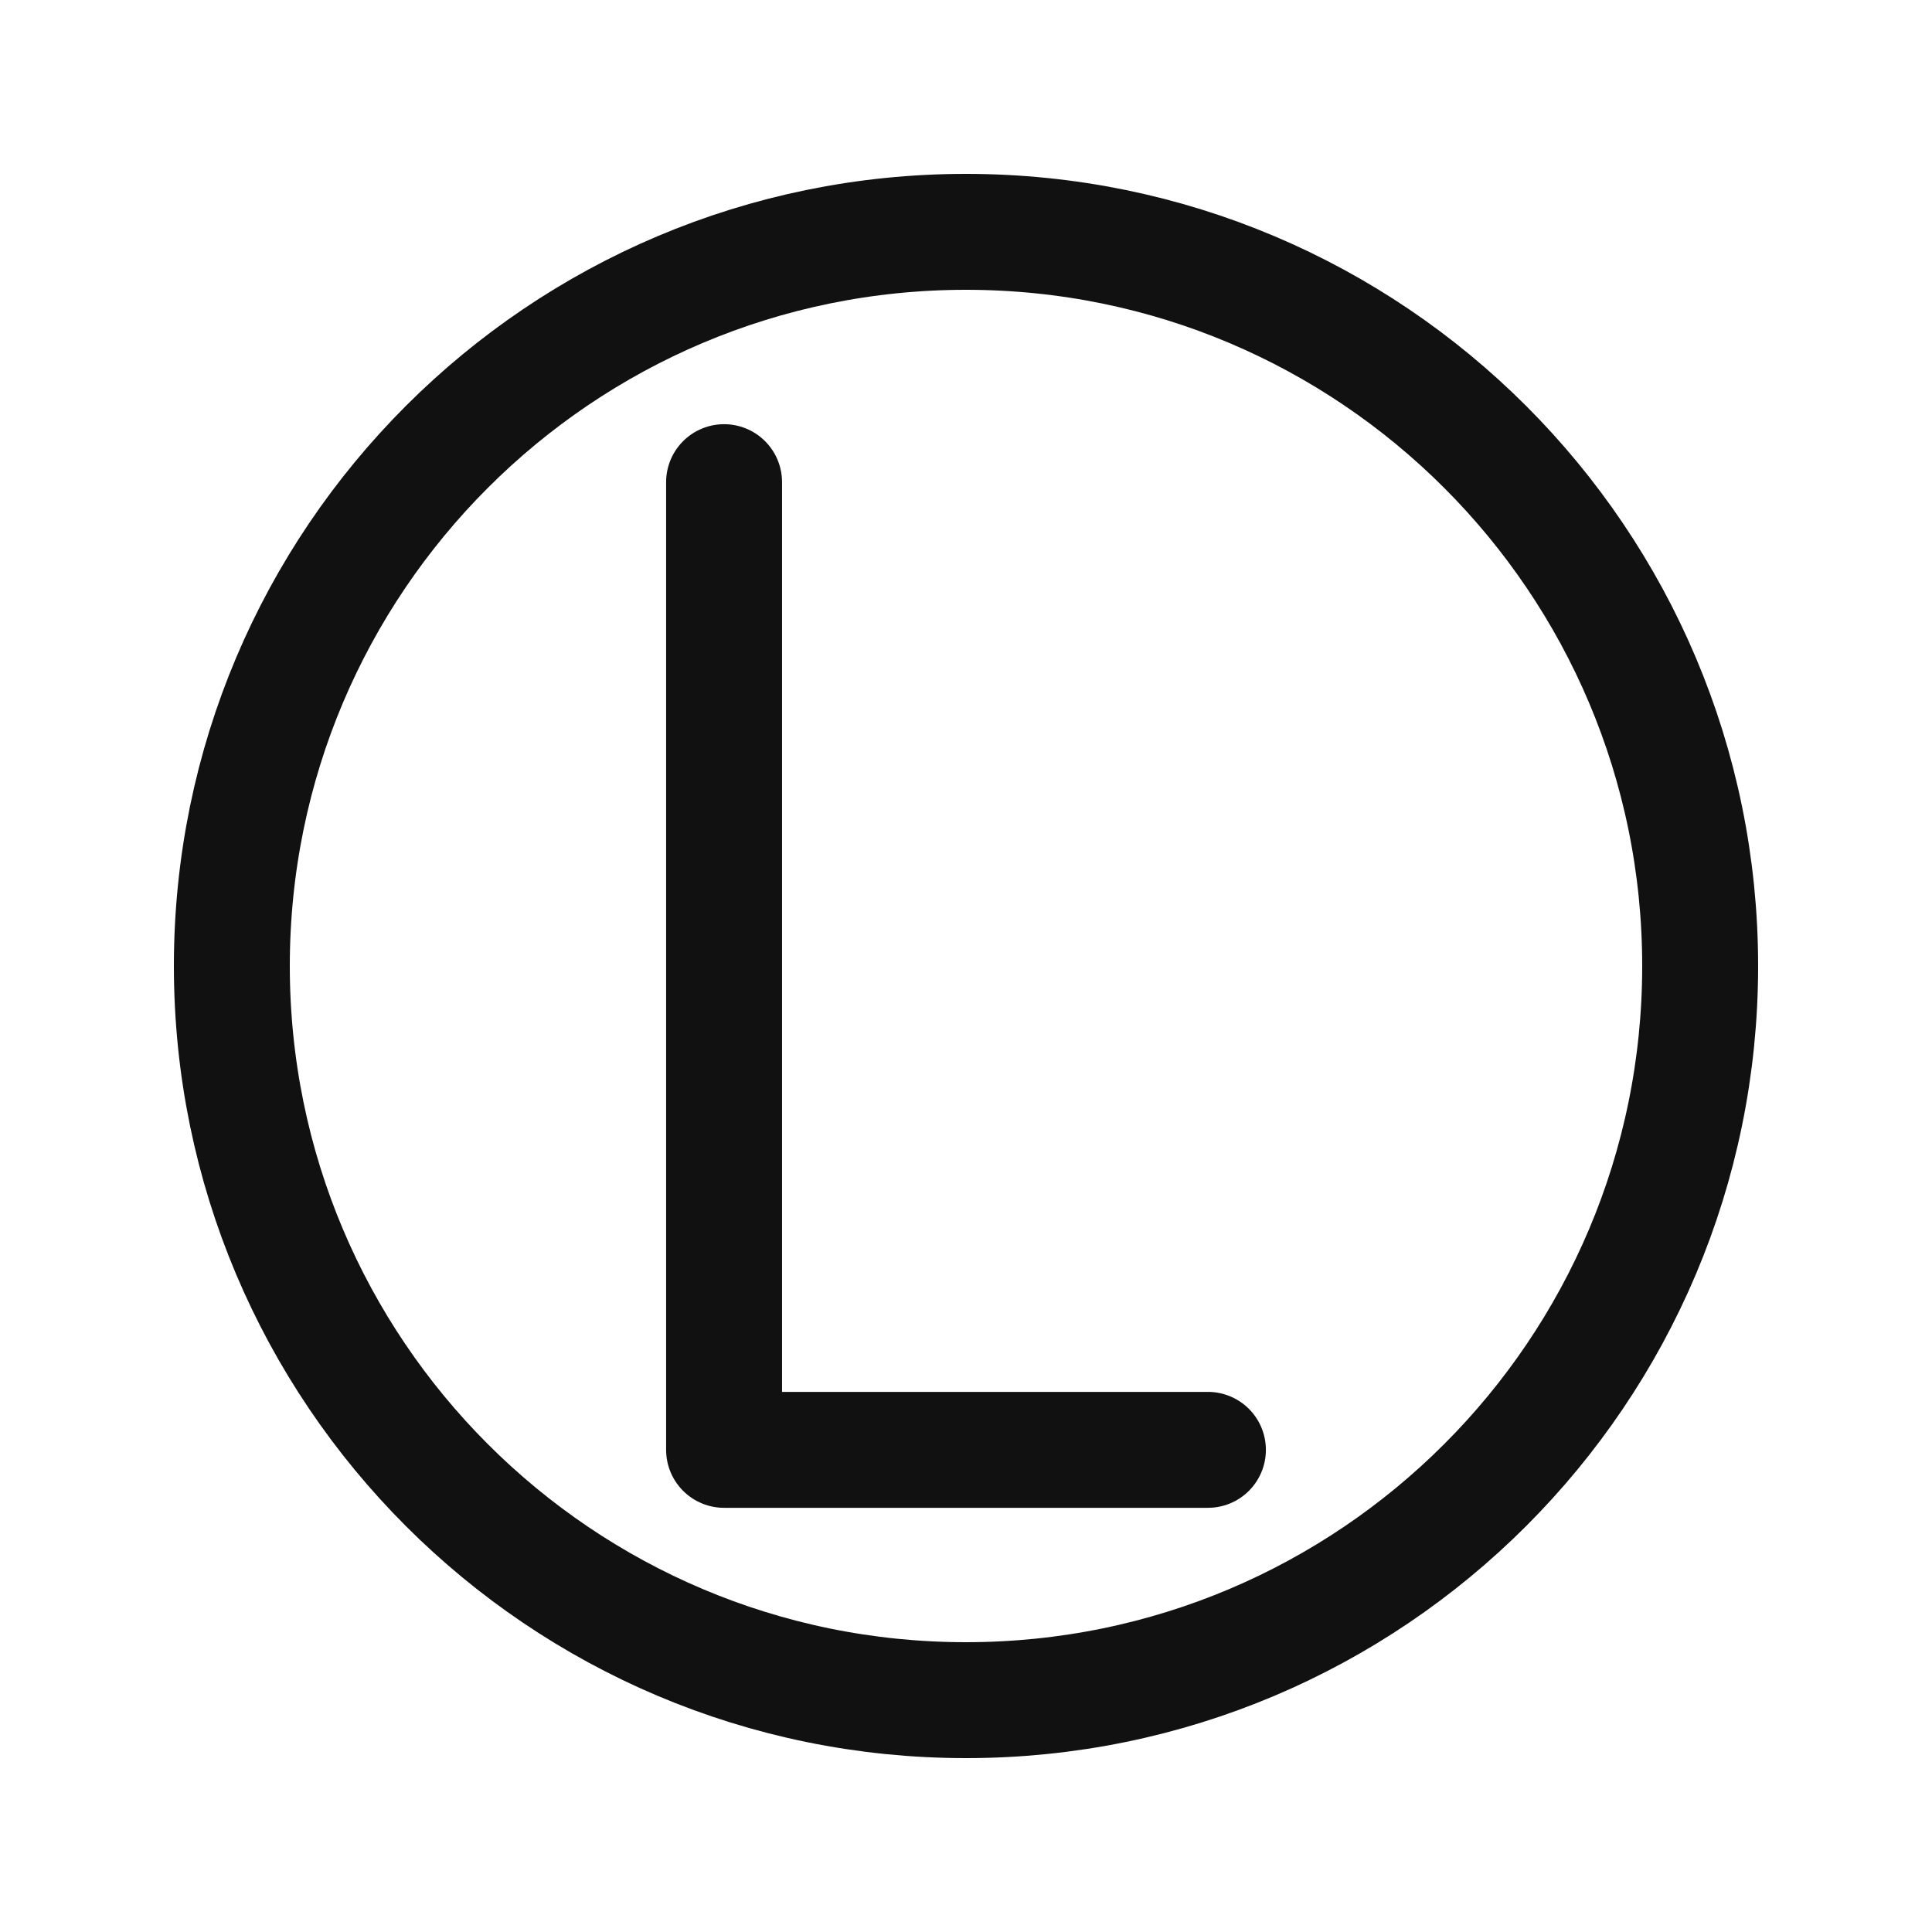
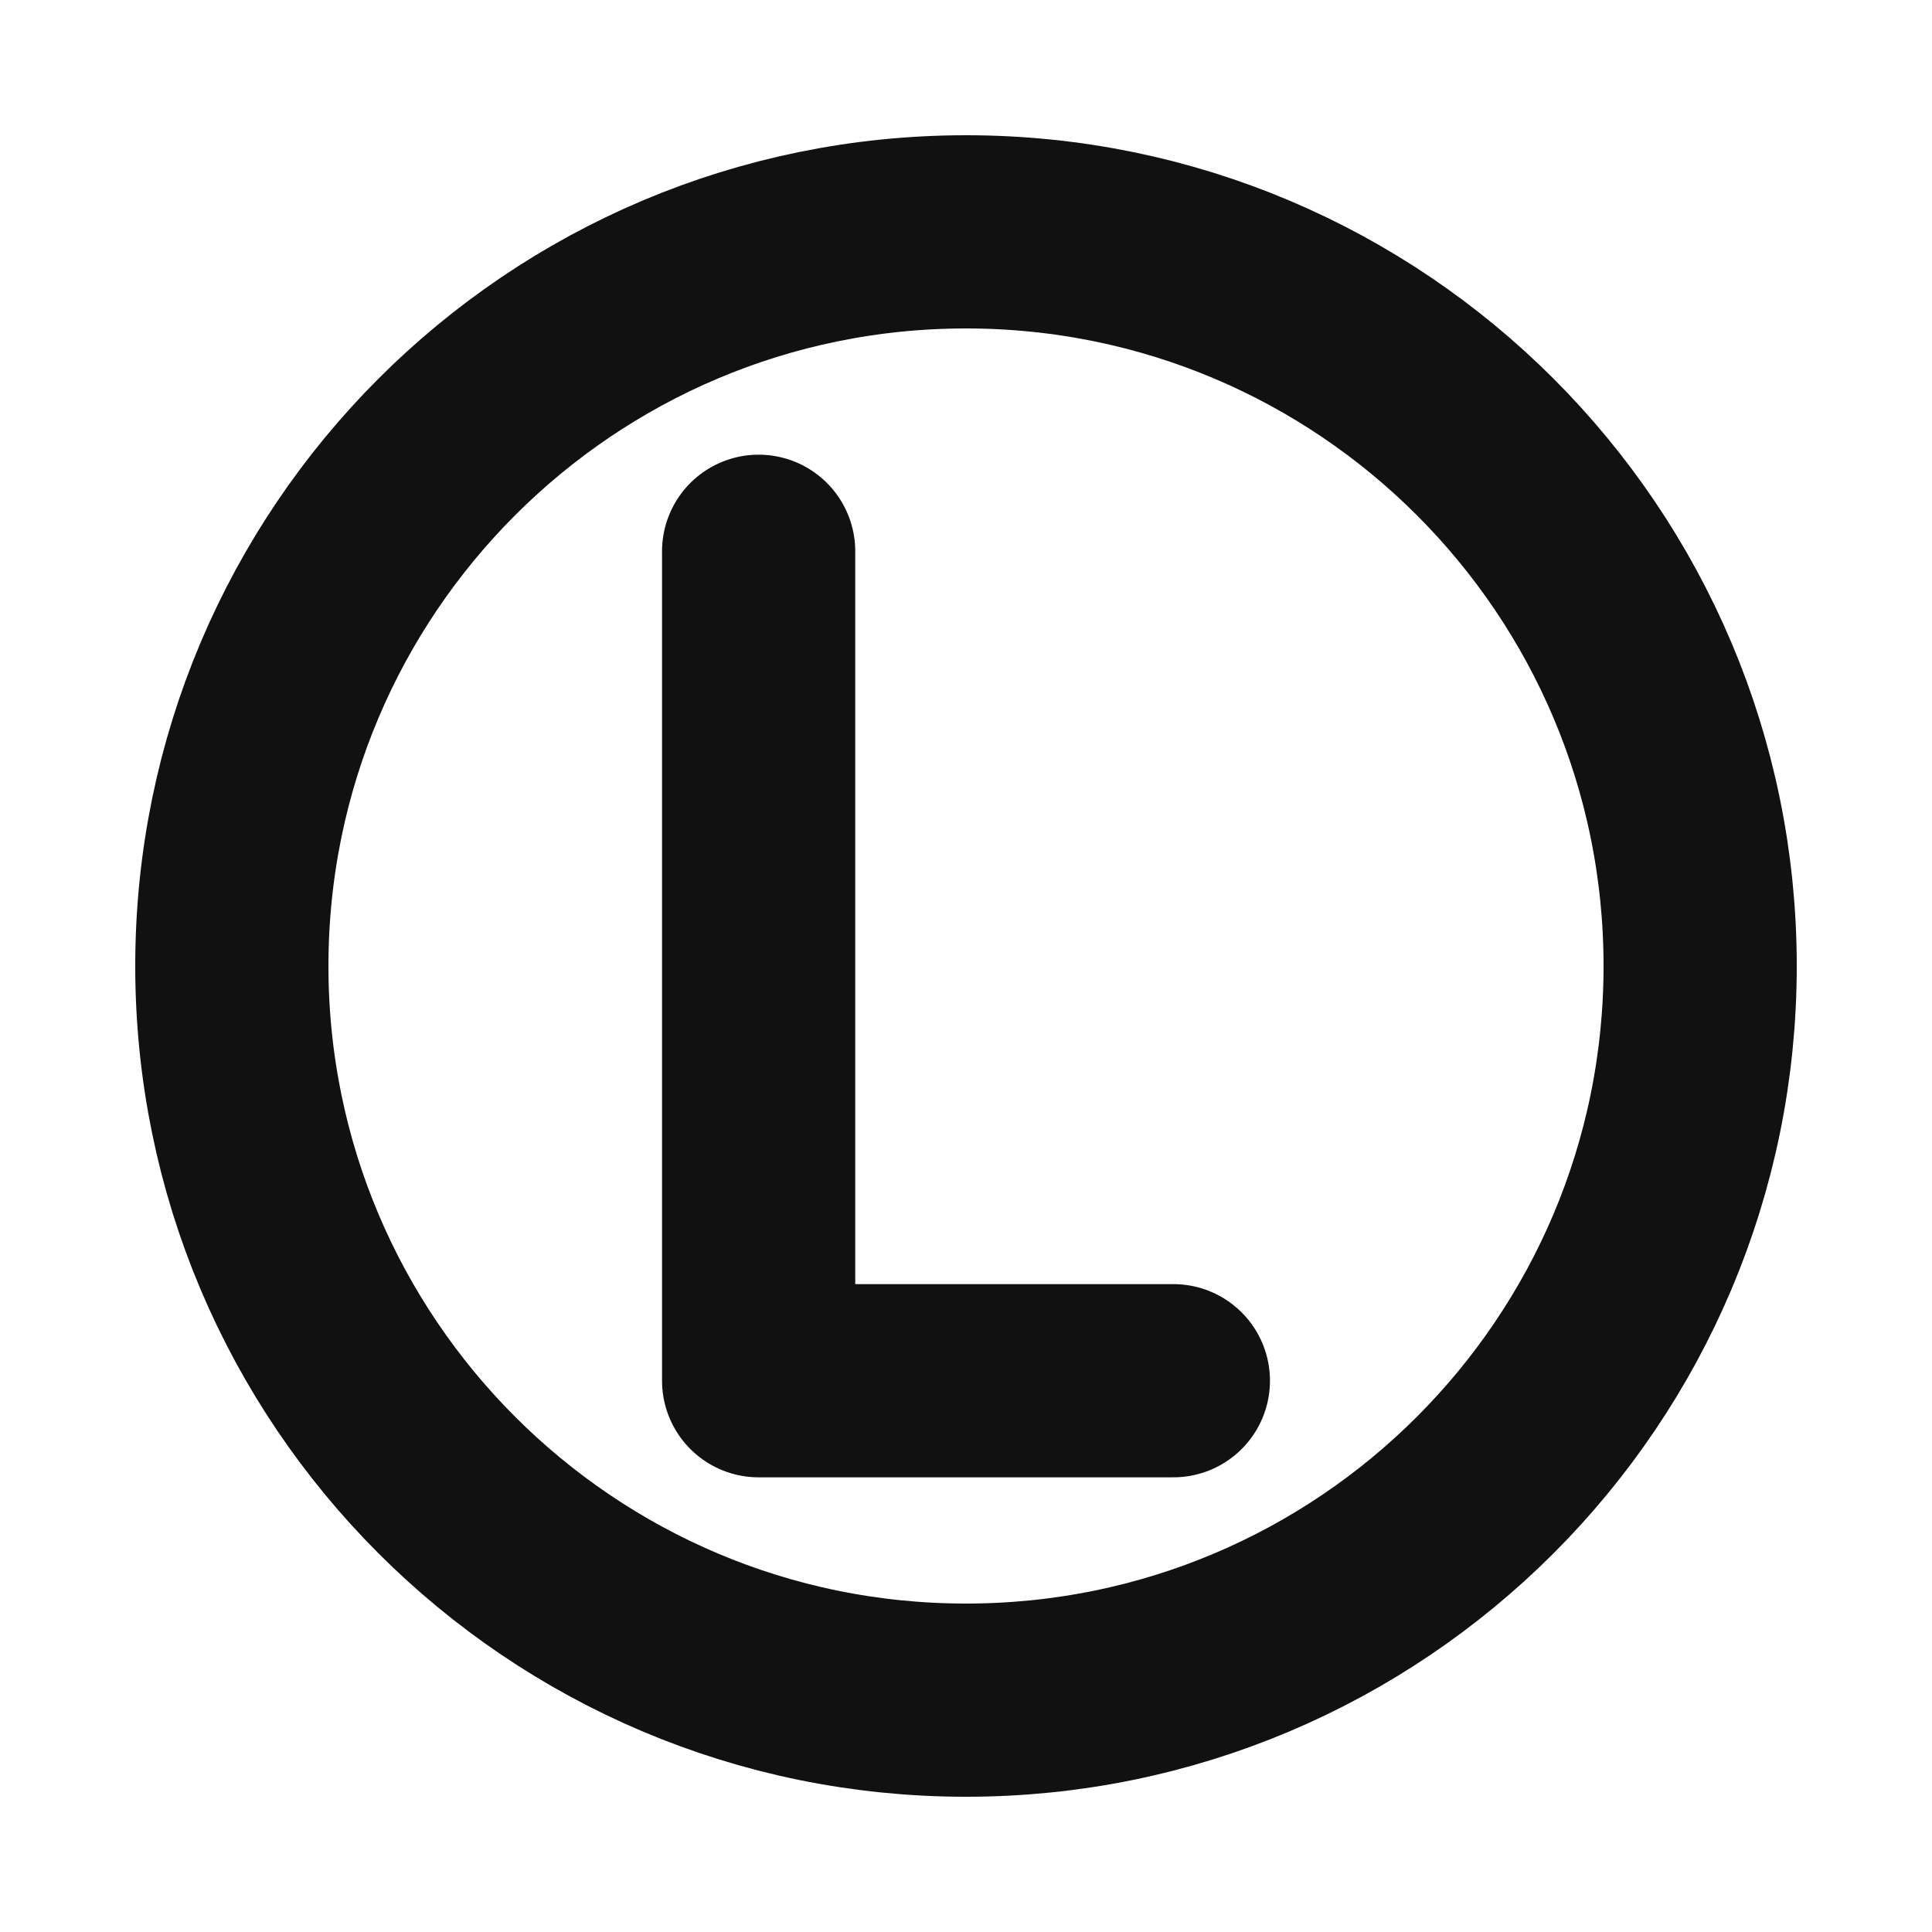
<svg xmlns="http://www.w3.org/2000/svg" viewBox="0 0 100 100" role="img" aria-labelledby="title desc">
-   <circle cx="50" cy="50" r="38" fill="none" stroke="#111111" stroke-width="6" />
-   <path d="M37.478 24.956 V75.044 H62.522" fill="none" stroke="#111111" stroke-width="6" stroke-linecap="round" stroke-linejoin="round" />
+   <circle cx="50" cy="50" r="38" fill="none" stroke="#111111" stroke-width="10" />
+   <path d="M39.267 28.534 V71.466 H60.733" fill="none" stroke="#111111" stroke-width="10" stroke-linecap="round" stroke-linejoin="round" />
</svg>
